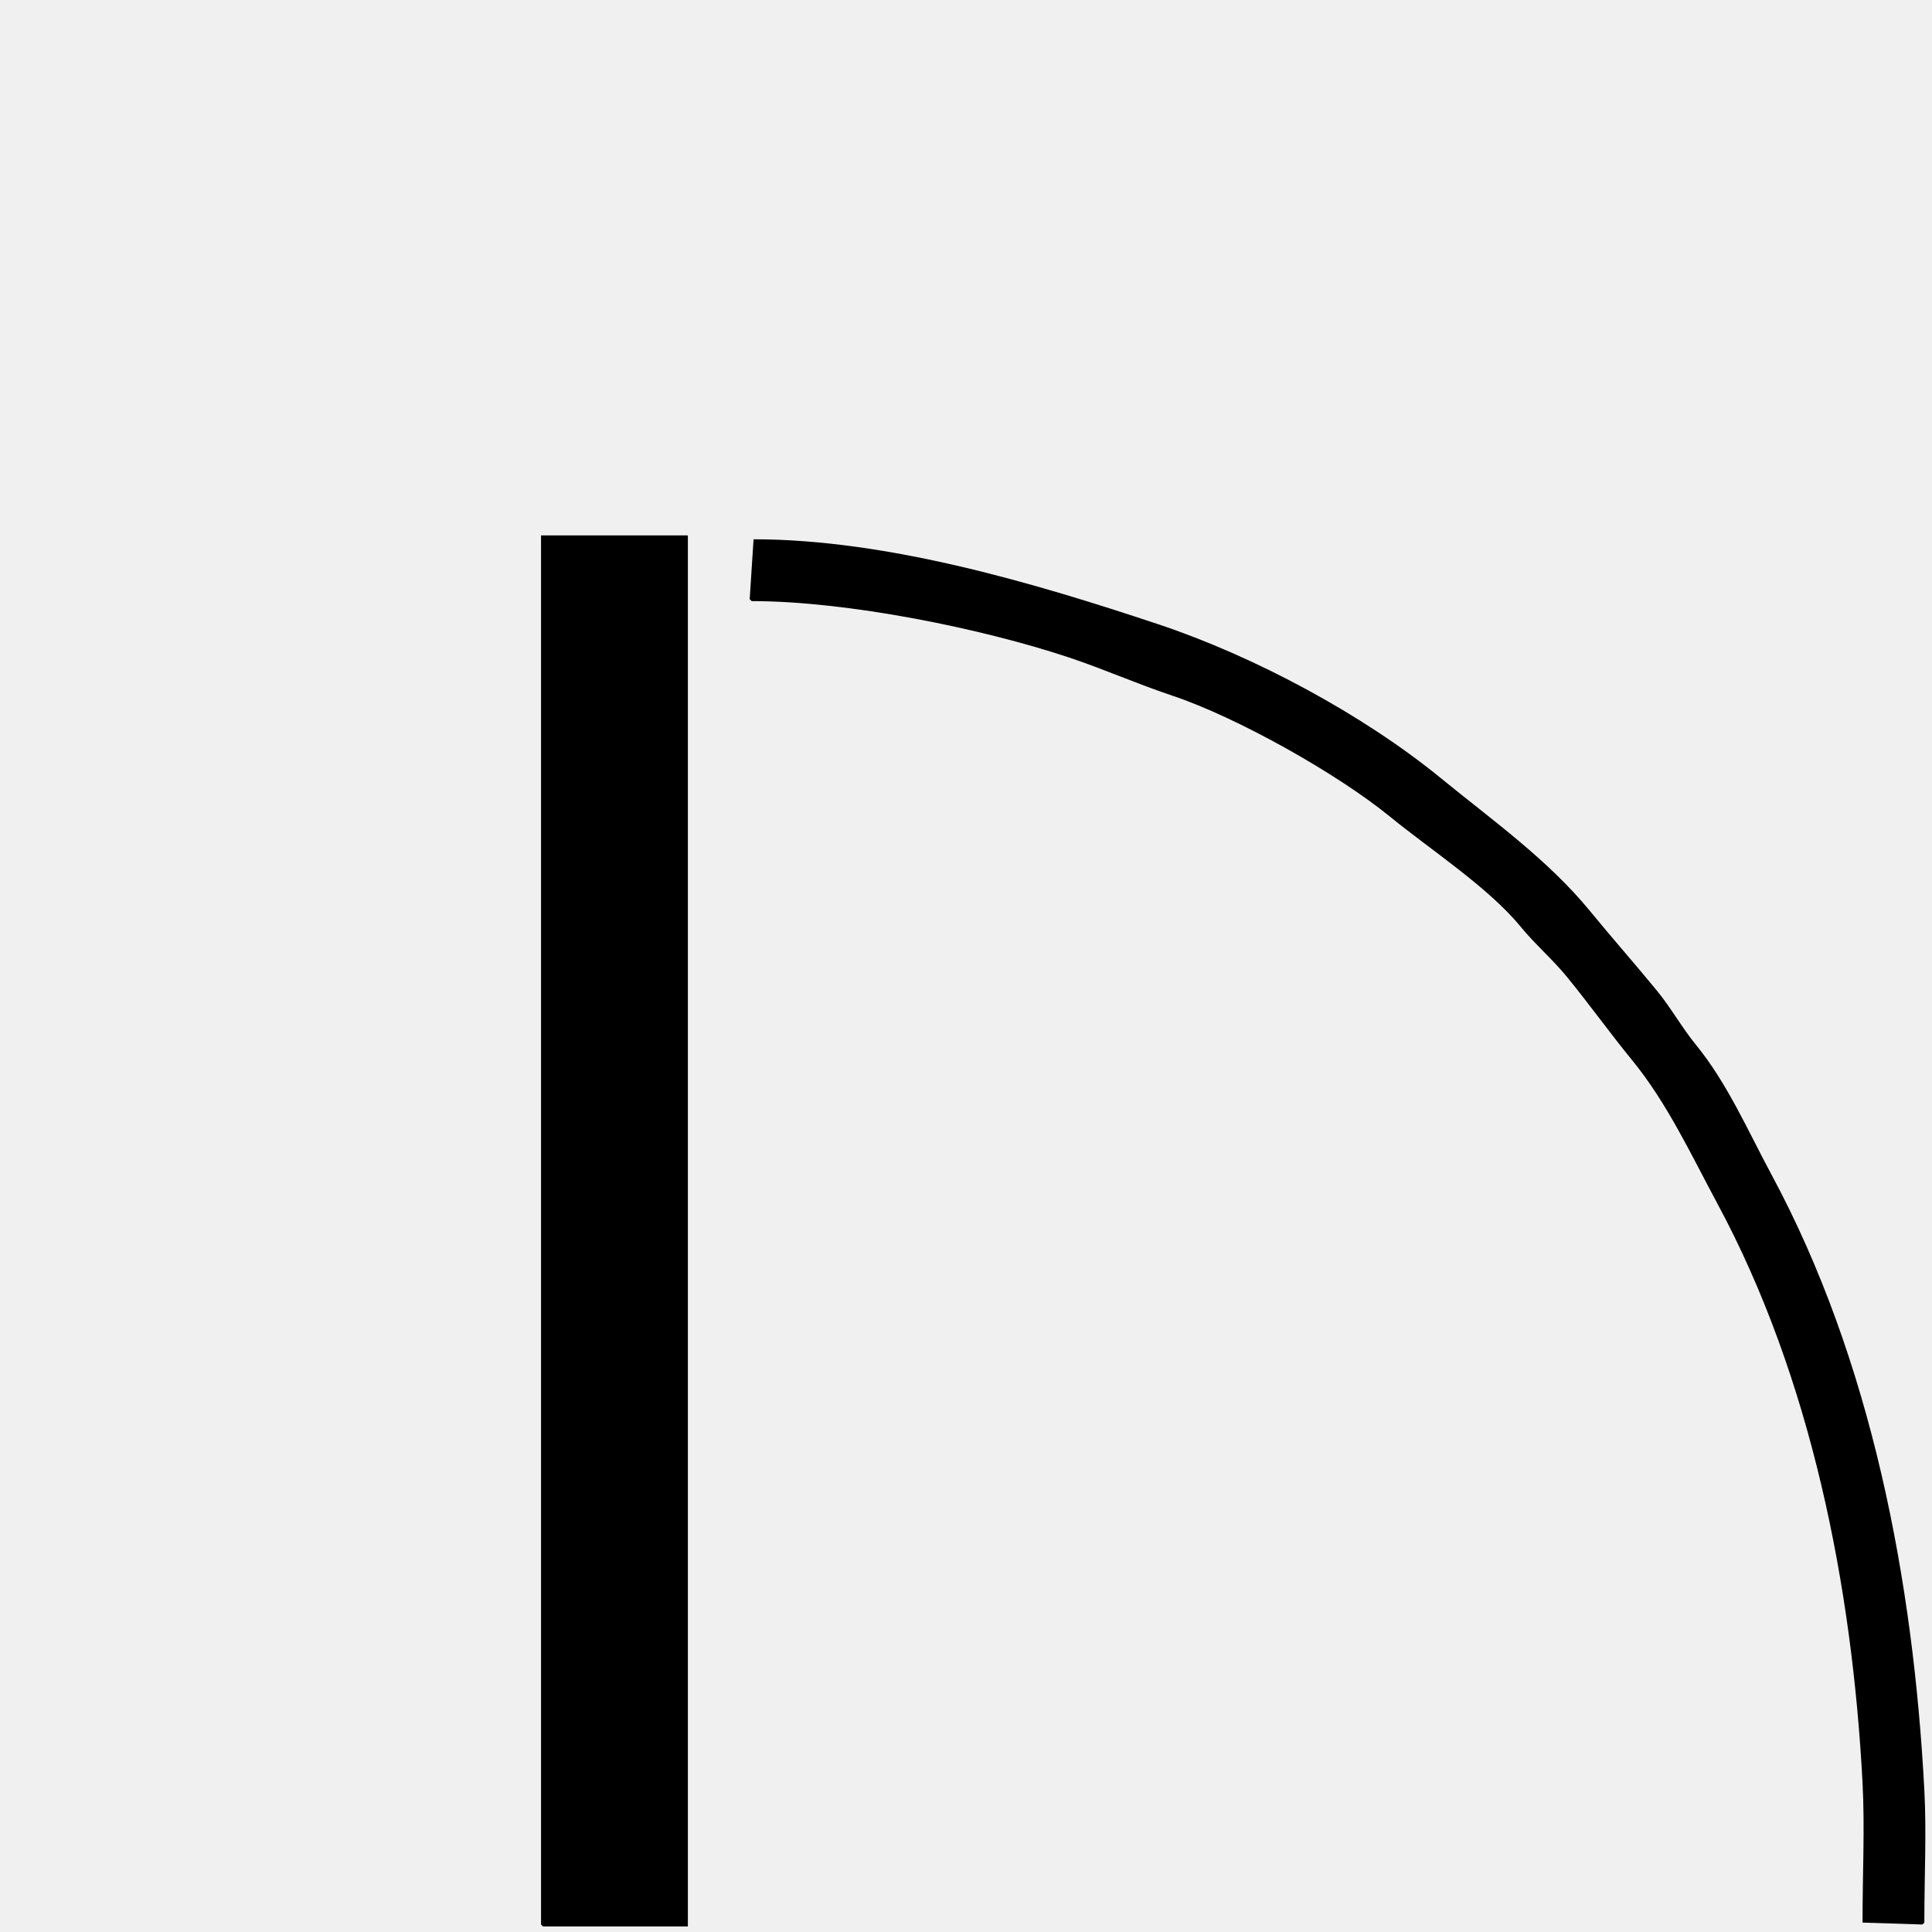
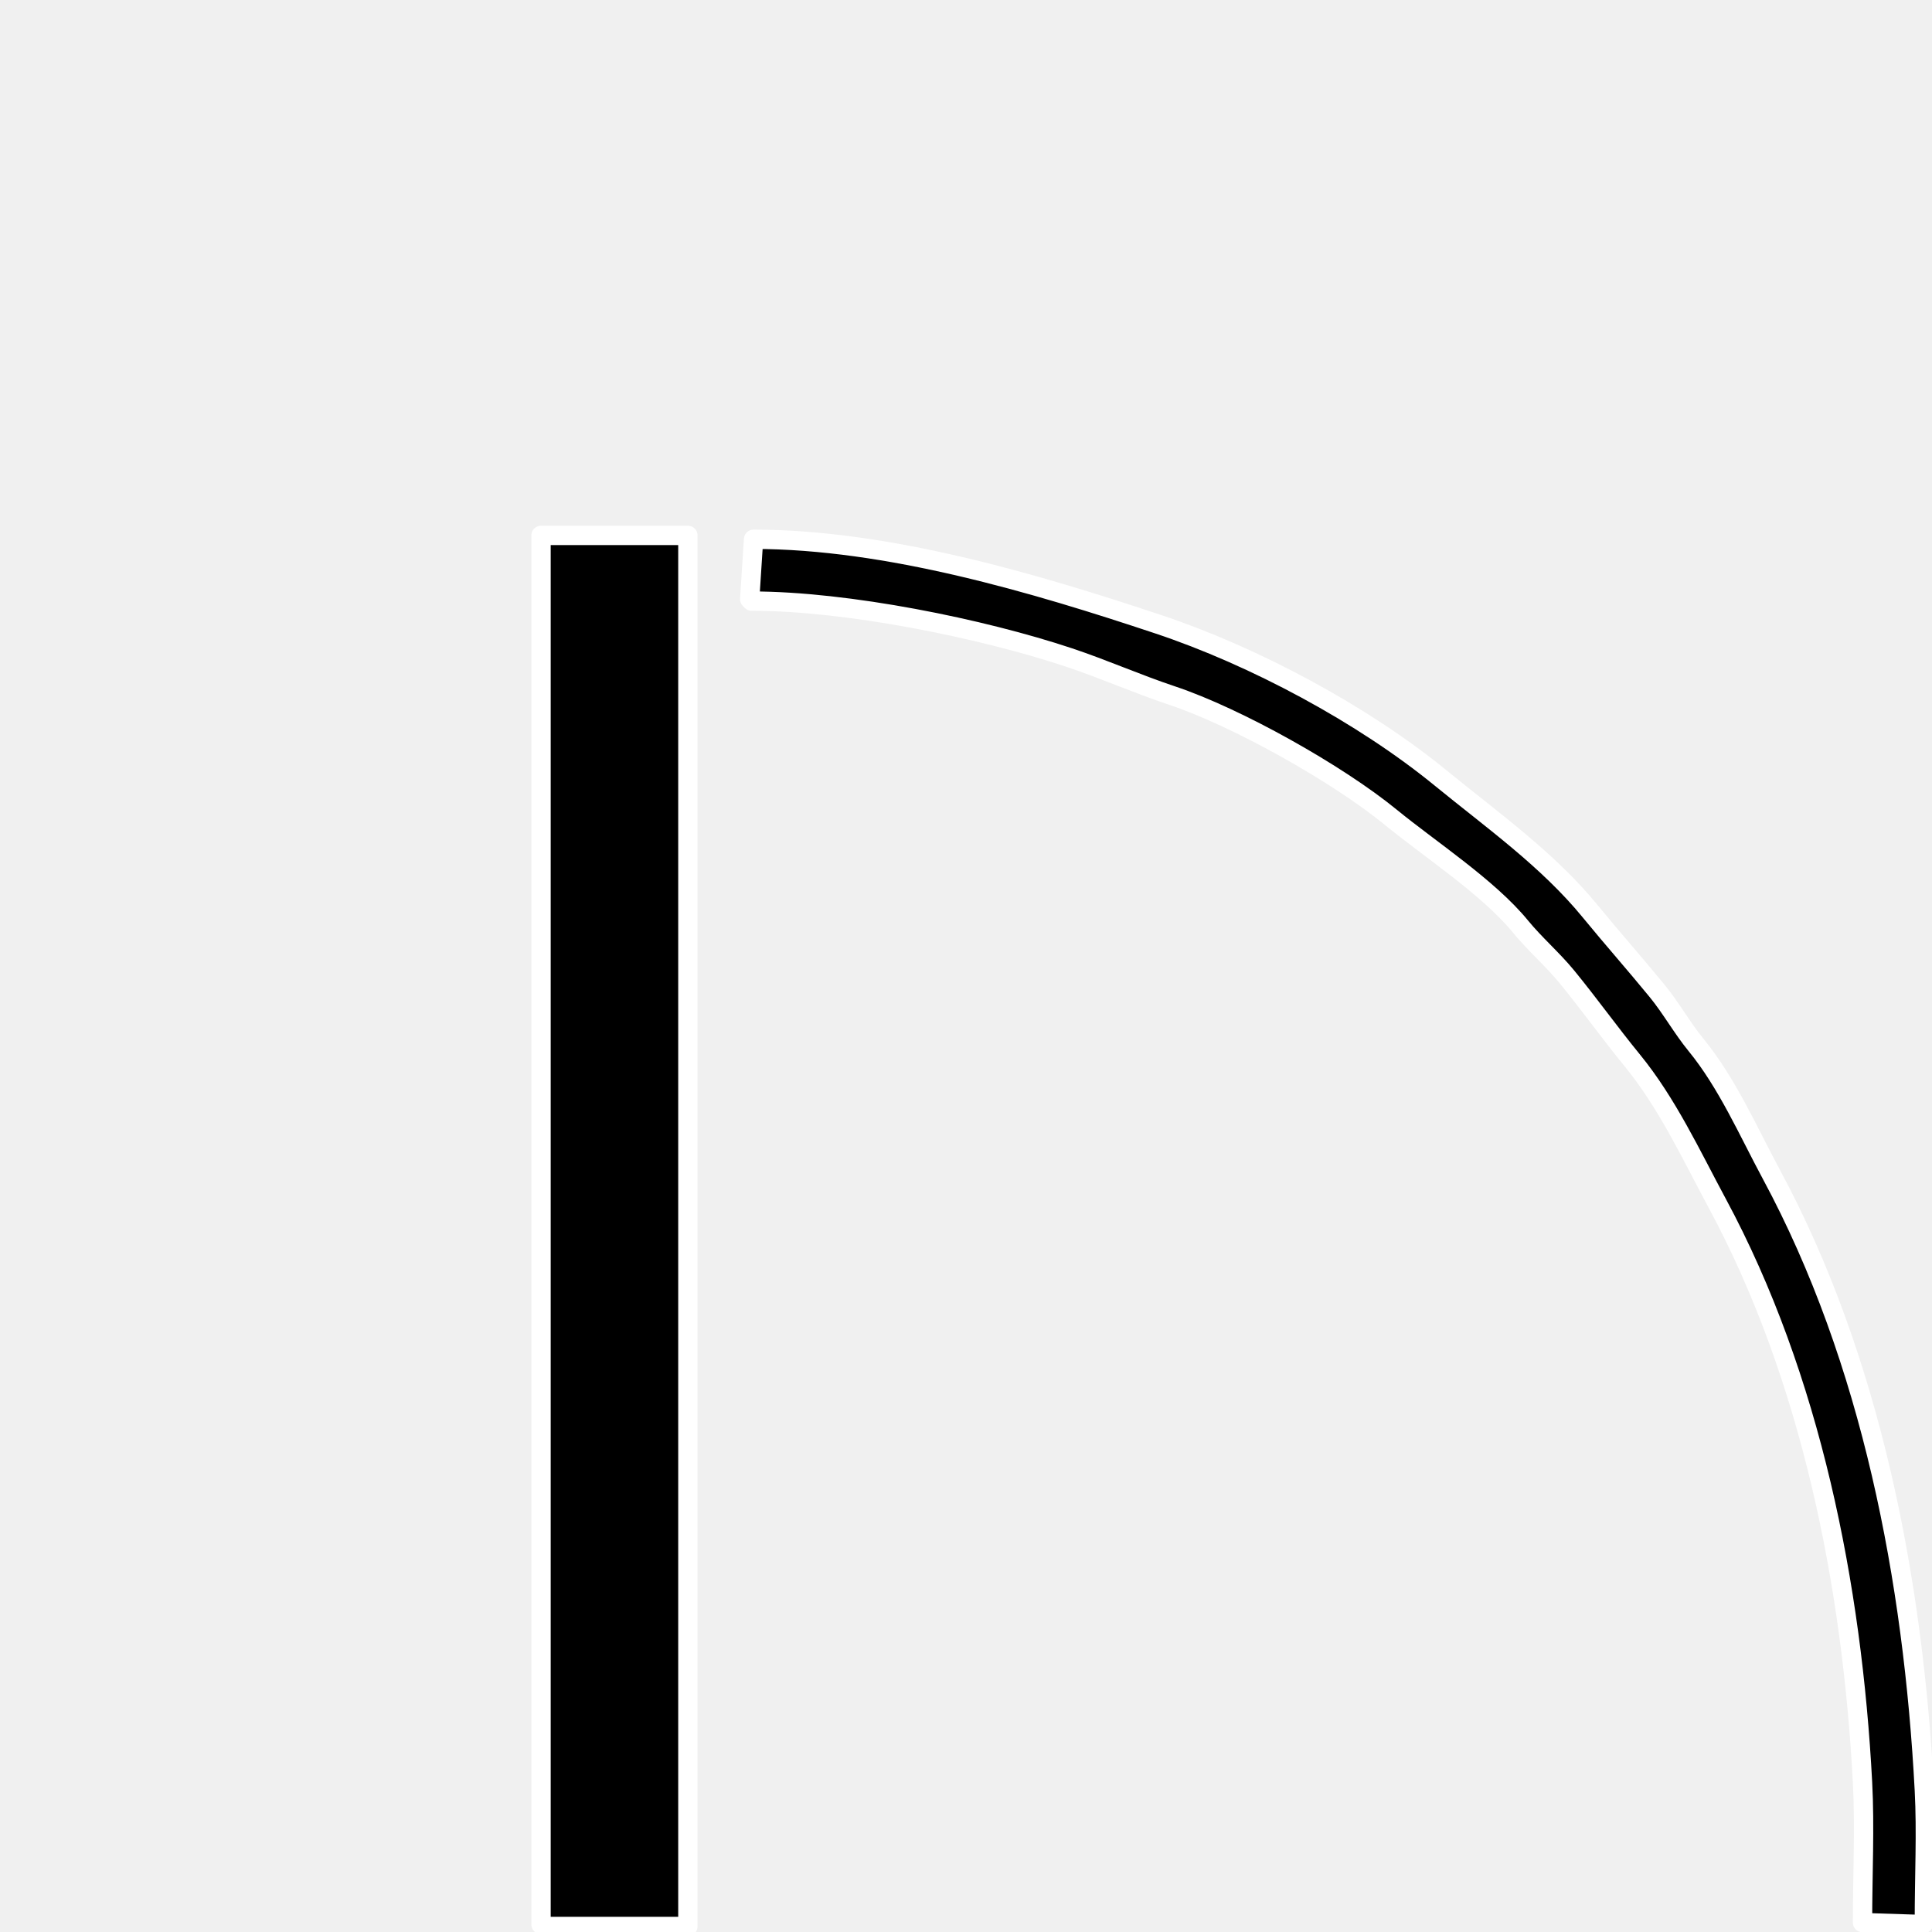
<svg xmlns="http://www.w3.org/2000/svg" xmlns:ns1="http://vectornator.io" height="100%" style="fill-rule:nonzero;clip-rule:evenodd;stroke-linecap:round;stroke-linejoin:round;" xml:space="preserve" width="100%" version="1.1" viewBox="0 0 100 100">
  <defs />
  <g id="Door Iron Left" ns1:layerName="Door Iron Left" visibility="hidden">
-     <path d="M23.577+27.862L37.311+27.862L37.311+63.862L37.311+99.862L23.577+99.862L23.577+27.862ZM27.739+32.023L27.739+95.7L33.357+95.7L33.357+32.023L27.739+32.023Z" opacity="1" fill="#000000" />
+     <path stroke="#ffffff" stroke-width="1" d="M23.577+27.862L37.311+27.862L37.311+63.862L37.311+99.862L23.577+99.862L23.577+27.862ZM27.739+32.023L27.739+95.7L33.357+95.7L33.357+32.023L27.739+32.023Z" fill="#000000" stroke-linecap="butt" opacity="1" stroke-linejoin="round" />
  </g>
  <g id="Door Iron Gate Left" ns1:layerName="Door Iron Gate Left" visibility="hidden">
-     <path d="M29.763+28C36.242+28+38.5+36.936+30.93+39.255L30.93+48.759C36.603+50.177+36.715+58.417+30.93+59.763L30.846+59.847L30.846+68.684L30.93+68.767C33.463+69.65+35.497+71.486+35.332+74.294C35.058+78.942+31.667+79.195+30.922+79.805C30.802+79.903+30.771+80.085+30.763+80.23C30.705+81.328+30.593+88.338+30.797+88.95C30.836+89.069+33.219+90.133+33.848+90.901C36.318+93.92+35.614+97.947+32.164+99.805C31.299+100.271+30.431+100.28+29.471+100.28C22.944+100.28+22.144+90.7+28.262+89.275C28.262+87.843+28.495+80.4+28.179+79.813C27.902+79.299+23.767+78.52+24.01+73.894C24.227+69.787+28.003+69.123+28.262+68.642C28.566+68.078+28.346+61.165+28.346+59.763C22.321+57.611+22.947+50.034+28.429+48.759L28.429+39.088C27.627+38.888+26.977+38.449+26.453+38.021C22.668+34.924+24.625+28.083+29.763+28Z" opacity="1" fill="#000000" />
+     <path stroke="#ffffff" stroke-width="1" d="M29.763+27C36.242+27+38.5+35.936+30.93+38.255L30.93+47.759C36.603+49.177+36.715+57.417+30.93+58.763L30.846+58.847L30.846+67.684L30.93+67.767C33.463+68.65+35.497+70.486+35.332+73.294C35.058+77.942+31.667+78.195+30.922+78.805C30.802+78.903+30.771+79.085+30.763+79.23C30.705+80.328+30.593+87.338+30.797+87.95C30.836+88.069+33.219+89.133+33.848+89.901C36.318+92.92+35.614+96.947+32.164+98.805C31.299+99.271+30.431+99.28+29.471+99.28C22.944+99.28+22.144+89.7+28.262+88.275C28.262+86.843+28.495+79.4+28.179+78.813C27.902+78.299+23.767+77.52+24.01+72.894C24.227+68.787+28.003+68.123+28.262+67.642C28.566+67.078+28.346+60.165+28.346+58.763C22.321+56.611+22.947+49.034+28.429+47.759L28.429+38.088C27.627+37.888+26.977+37.449+26.453+37.021C22.668+33.924+24.625+27.083+29.763+27Z" fill="#000000" stroke-linecap="butt" opacity="1" stroke-linejoin="round" />
  </g>
  <g id="Door Locked Iron Bar Left" ns1:layerName="Door Locked Iron Bar Left" visibility="hidden">
-     <path d="M7.555+32.387L9.25+32.486L9.35+32.586L8.054+36.773C5.167+36.773+3.241+40.398+3.368+42.805C3.406+43.527+3.641+44.221+3.867+44.899C4.077+45.53+4.472+46.094+4.784+46.673C8.049+52.737+12.577+58.474+8.732+65.615C7.691+67.549+6.643+69.409+4.634+70.491C4.148+70.753+3.612+70.772+2.87+70.969L2.77+70.87L1.773+66.682C5.857+66.682+7.249+61.819+6.459+58.657C4.734+51.757-3.384+46.686+1.593+37.441C2.665+35.45+4.732+32.486+7.555+32.387Z" opacity="1" fill="#000000" />
-     <path d="M18.921+32.387C19.54+32.387+20.393+32.25+20.685+32.626C20.794+32.765+19.759+36.093+19.559+36.464C19.309+36.928+18.286+36.873+17.824+37.122C15.757+38.236+14.496+41.291+14.893+43.543C15.924+49.387+25.279+56.091+20.097+65.715C19.039+67.68+17.104+70.969+14.235+70.969L13.238+66.682C17.223+66.682+18.83+61.496+17.894+58.687C15.319+50.963+8.318+46.132+13.088+37.272C14.068+35.453+16.352+32.486+18.921+32.387Z" opacity="1" fill="#000000" />
+     <path stroke="#ffffff" stroke-width="1" d="M8.555+32.387L10.25+32.486L10.35+32.586L9.054+36.773C6.167+36.773+4.241+40.398+4.368+42.805C4.406+43.527+4.641+44.221+4.867+44.899C5.077+45.53+5.472+46.094+5.784+46.673C9.049+52.737+13.577+58.474+9.732+65.615C8.691+67.549+7.643+69.409+5.634+70.491C5.148+70.753+4.612+70.772+3.87+70.969L3.77+70.87L2.773+66.682C6.857+66.682+8.249+61.819+7.459+58.657C5.734+51.757-2.384+46.686+2.593+37.441C3.665+35.45+5.732+32.486+8.555+32.387Z" fill="#000000" stroke-linecap="butt" opacity="1" stroke-linejoin="round" />
  </g>
  <g id="Door Locked Iron Bolt Left" ns1:layerName="Door Locked Iron Bolt Left" visibility="hidden">
-     <path d="M12.898+36.636L18.467+36.636L18.467+64.681L12.898+64.681L12.898+36.636Z" opacity="1" fill="#000000" />
+     <path stroke="#ffffff" stroke-width="1" d="M12.898+36.636L18.467+36.636L18.467+64.681L12.898+64.681L12.898+36.636Z" fill="#000000" stroke-linecap="butt" opacity="1" stroke-linejoin="round" />
  </g>
  <g id="Door Locked Wood Bar Left" ns1:layerName="Door Locked Wood Bar Left" visibility="hidden">
-     <path d="M18.825+32.349L21.006+32.548L19.816+36.713C16.747+36.713+14.741+41.045+15.135+43.278C16.415+50.529+24.441+53.879+21.006+64.184C20.431+65.91+19.282+67.184+18.229+69.043C17.23+69.903+16.096+70.491+14.659+70.829L14.461+70.63L13.469+66.465C17.966+66.465+19.032+60.998+17.991+57.877C15.438+50.216+8.179+45.045+13.985+36.336C14.998+34.816+16.485+32.971+18.825+32.349Z" opacity="1" fill="#000000" />
+     <path stroke="#ffffff" stroke-width="1" d="M18.825+32.349L21.006+32.548L19.816+36.713C16.747+36.713+14.741+41.045+15.135+43.278C16.415+50.529+24.441+53.879+21.006+64.184C20.431+65.91+19.282+67.184+18.229+69.043C17.23+69.903+16.096+70.491+14.659+70.829L14.461+70.63L13.469+66.465C17.966+66.465+19.032+60.998+17.991+57.877C15.438+50.216+8.179+45.045+13.985+36.336C14.998+34.816+16.485+32.971+18.825+32.349Z" fill="#000000" stroke-linecap="butt" opacity="1" stroke-linejoin="round" />
  </g>
  <g id="Door Locked Wood Latch Left" ns1:layerName="Door Locked Wood Latch Left" visibility="hidden">
-     <path d="M27.841+27.852L35.399+27.852L35.399+37.797C38.423+37.797+44.343+36.571+44.548+40.482C44.764+44.577+38.407+43.366+35.399+43.366L35.399+99.852L27.841+99.852L27.841+43.366C24.818+43.366+18.898+44.591+18.692+40.681C18.477+36.586+24.834+37.797+27.841+37.797L27.841+27.852Z" opacity="1" fill="#000000" />
+     <path stroke="#ffffff" stroke-width="1" d="M27.841+27.852L35.399+27.852L35.399+37.797C38.423+37.797+44.343+36.571+44.548+40.482C44.764+44.577+38.407+43.366+35.399+43.366L35.399+99.852L27.841+99.852L27.841+43.366C24.818+43.366+18.898+44.591+18.692+40.681C18.477+36.586+24.834+37.797+27.841+37.797L27.841+27.852Z" fill="#000000" stroke-linecap="butt" opacity="1" stroke-linejoin="round" />
  </g>
  <g id="Door Wood Left" ns1:layerName="Door Wood Left">
-     <path d="M28.004+27.712L35.604+27.712L35.604+99.713L28.104+99.713L28.004+99.612L28.004+27.712Z" opacity="1" fill="#000000" />
+     <path stroke="#ffffff" stroke-width="1" d="M28.004+27.712L35.604+27.712L35.604+99.713L28.104+99.713L28.004+99.612L28.004+27.712Z" fill="#000000" stroke-linecap="butt" opacity="1" stroke-linejoin="round" />
  </g>
  <g id="Door Opening Left" ns1:layerName="Door Opening Left">
-     <path d="M39.004+27.913C45.943+27.913+53.613+30.199+59.954+32.312C64.913+33.965+70.535+36.97+74.584+40.282C77.217+42.436+80.117+44.489+82.304+47.163C83.443+48.554+84.636+49.901+85.774+51.292C86.499+52.178+87.06+53.197+87.784+54.083C89.401+56.058+90.487+58.559+91.684+60.782C96.87+70.412+99.034+81.83+99.604+92.662C99.719+94.849+99.604+97.073+99.604+99.513L99.504+99.612L96.404+99.513C96.404+96.974+96.527+94.598+96.404+92.263C95.869+82.096+93.744+71.308+88.884+62.282C87.544+59.794+86.298+57.099+84.484+54.883C83.327+53.468+82.262+51.977+81.104+50.562C80.359+49.651+79.45+48.874+78.704+47.962C77.042+45.931+74.019+43.966+71.974+42.292C69.227+40.045+64.019+37.121+60.664+36.002C58.869+35.404+57.13+34.631+55.334+34.032C50.828+32.53+43.869+31.113+38.904+31.113L38.804+31.012L39.004+27.913Z" opacity="1" fill="#000000" />
+     <path stroke="#ffffff" stroke-width="1" d="M39.004+27.913C45.943+27.913+53.613+30.199+59.954+32.312C64.913+33.965+70.535+36.97+74.584+40.282C77.217+42.436+80.117+44.489+82.304+47.163C83.443+48.554+84.636+49.901+85.774+51.292C86.499+52.178+87.06+53.197+87.784+54.083C89.401+56.058+90.487+58.559+91.684+60.782C96.87+70.412+99.034+81.83+99.604+92.662C99.719+94.849+99.604+97.073+99.604+99.513L99.504+99.612L96.404+99.513C96.404+96.974+96.527+94.598+96.404+92.263C95.869+82.096+93.744+71.308+88.884+62.282C87.544+59.794+86.298+57.099+84.484+54.883C83.327+53.468+82.262+51.977+81.104+50.562C80.359+49.651+79.45+48.874+78.704+47.962C77.042+45.931+74.019+43.966+71.974+42.292C69.227+40.045+64.019+37.121+60.664+36.002C58.869+35.404+57.13+34.631+55.334+34.032C50.828+32.53+43.869+31.113+38.904+31.113L38.804+31.012L39.004+27.913Z" fill="#000000" stroke-linecap="butt" opacity="1" stroke-linejoin="round" />
  </g>
  <g id="Door Locked Left" ns1:layerName="Door Locked Left" visibility="hidden">
-     <path d="M14.03+34.889C22.055+34.889+23.132+44.766+16.437+45.947C9.203+47.224+6.941+37.191+14.03+34.889Z" opacity="1" fill="#000000" />
+     <path stroke="#ffffff" stroke-width="1" d="M14.03+34.889C22.055+34.889+23.132+44.766+16.437+45.947C9.203+47.224+6.941+37.191+14.03+34.889Z" fill="#000000" stroke-linecap="butt" opacity="1" stroke-linejoin="round" />
  </g>
</svg>
